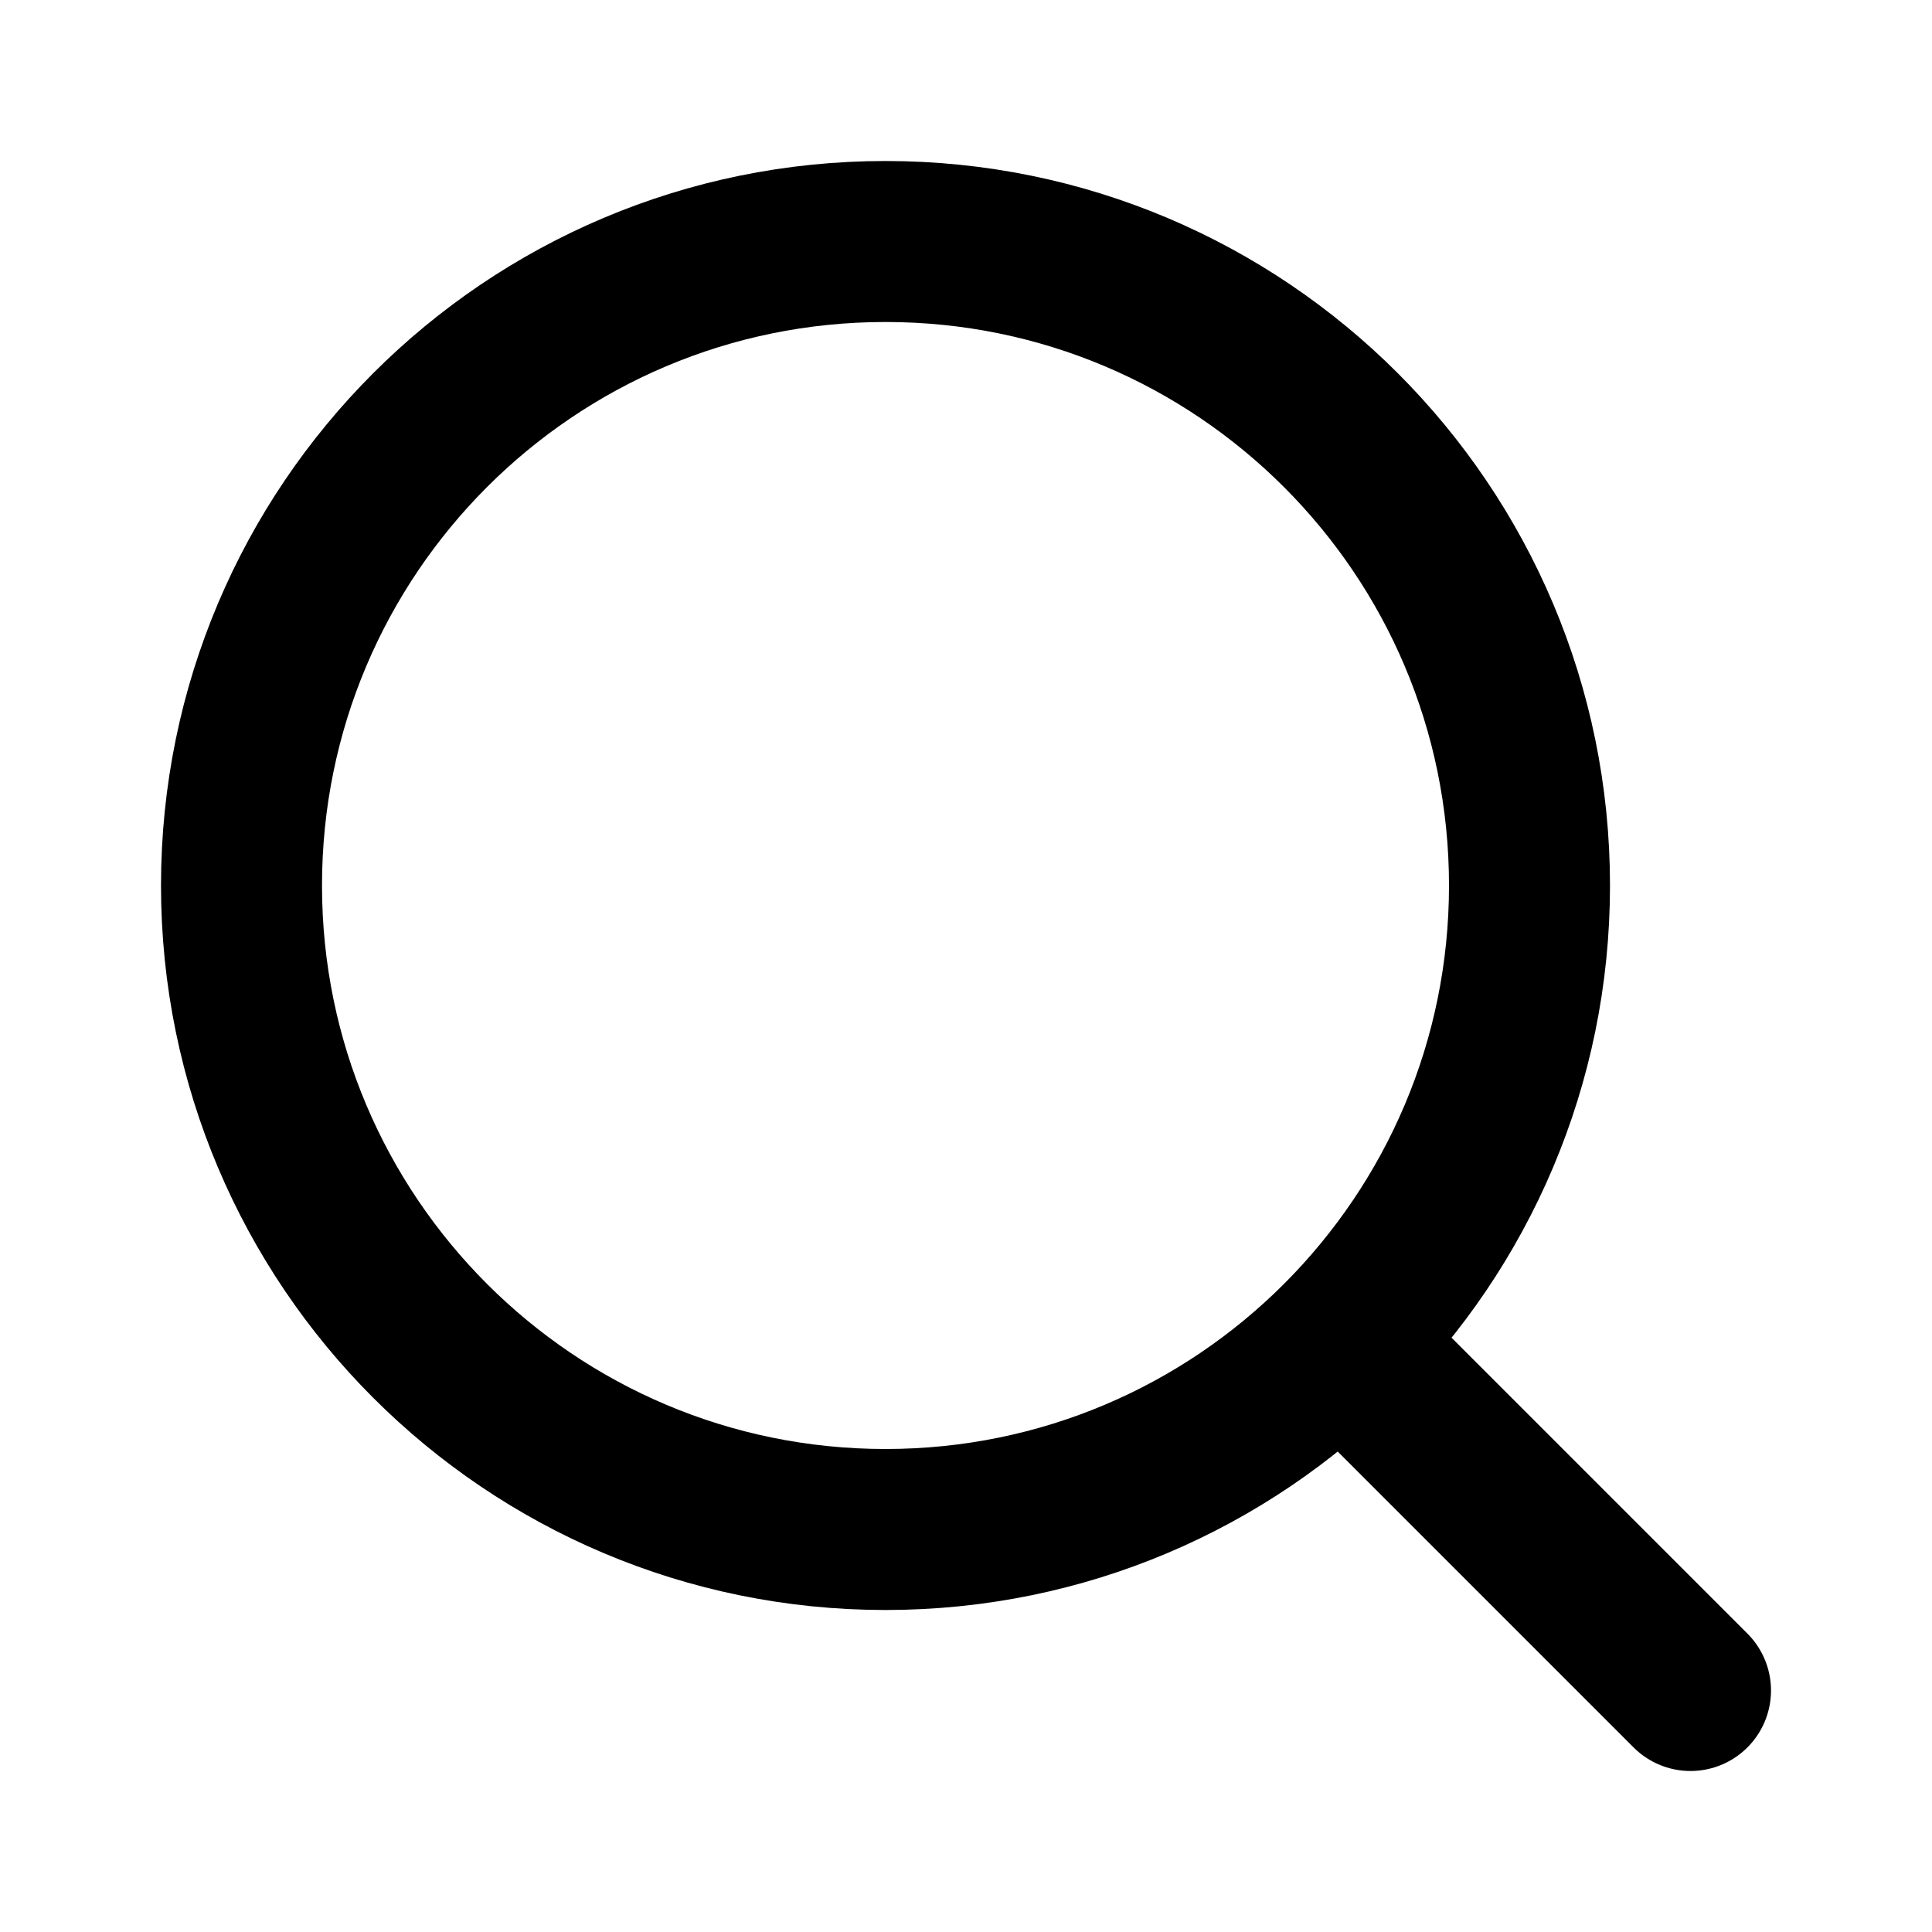
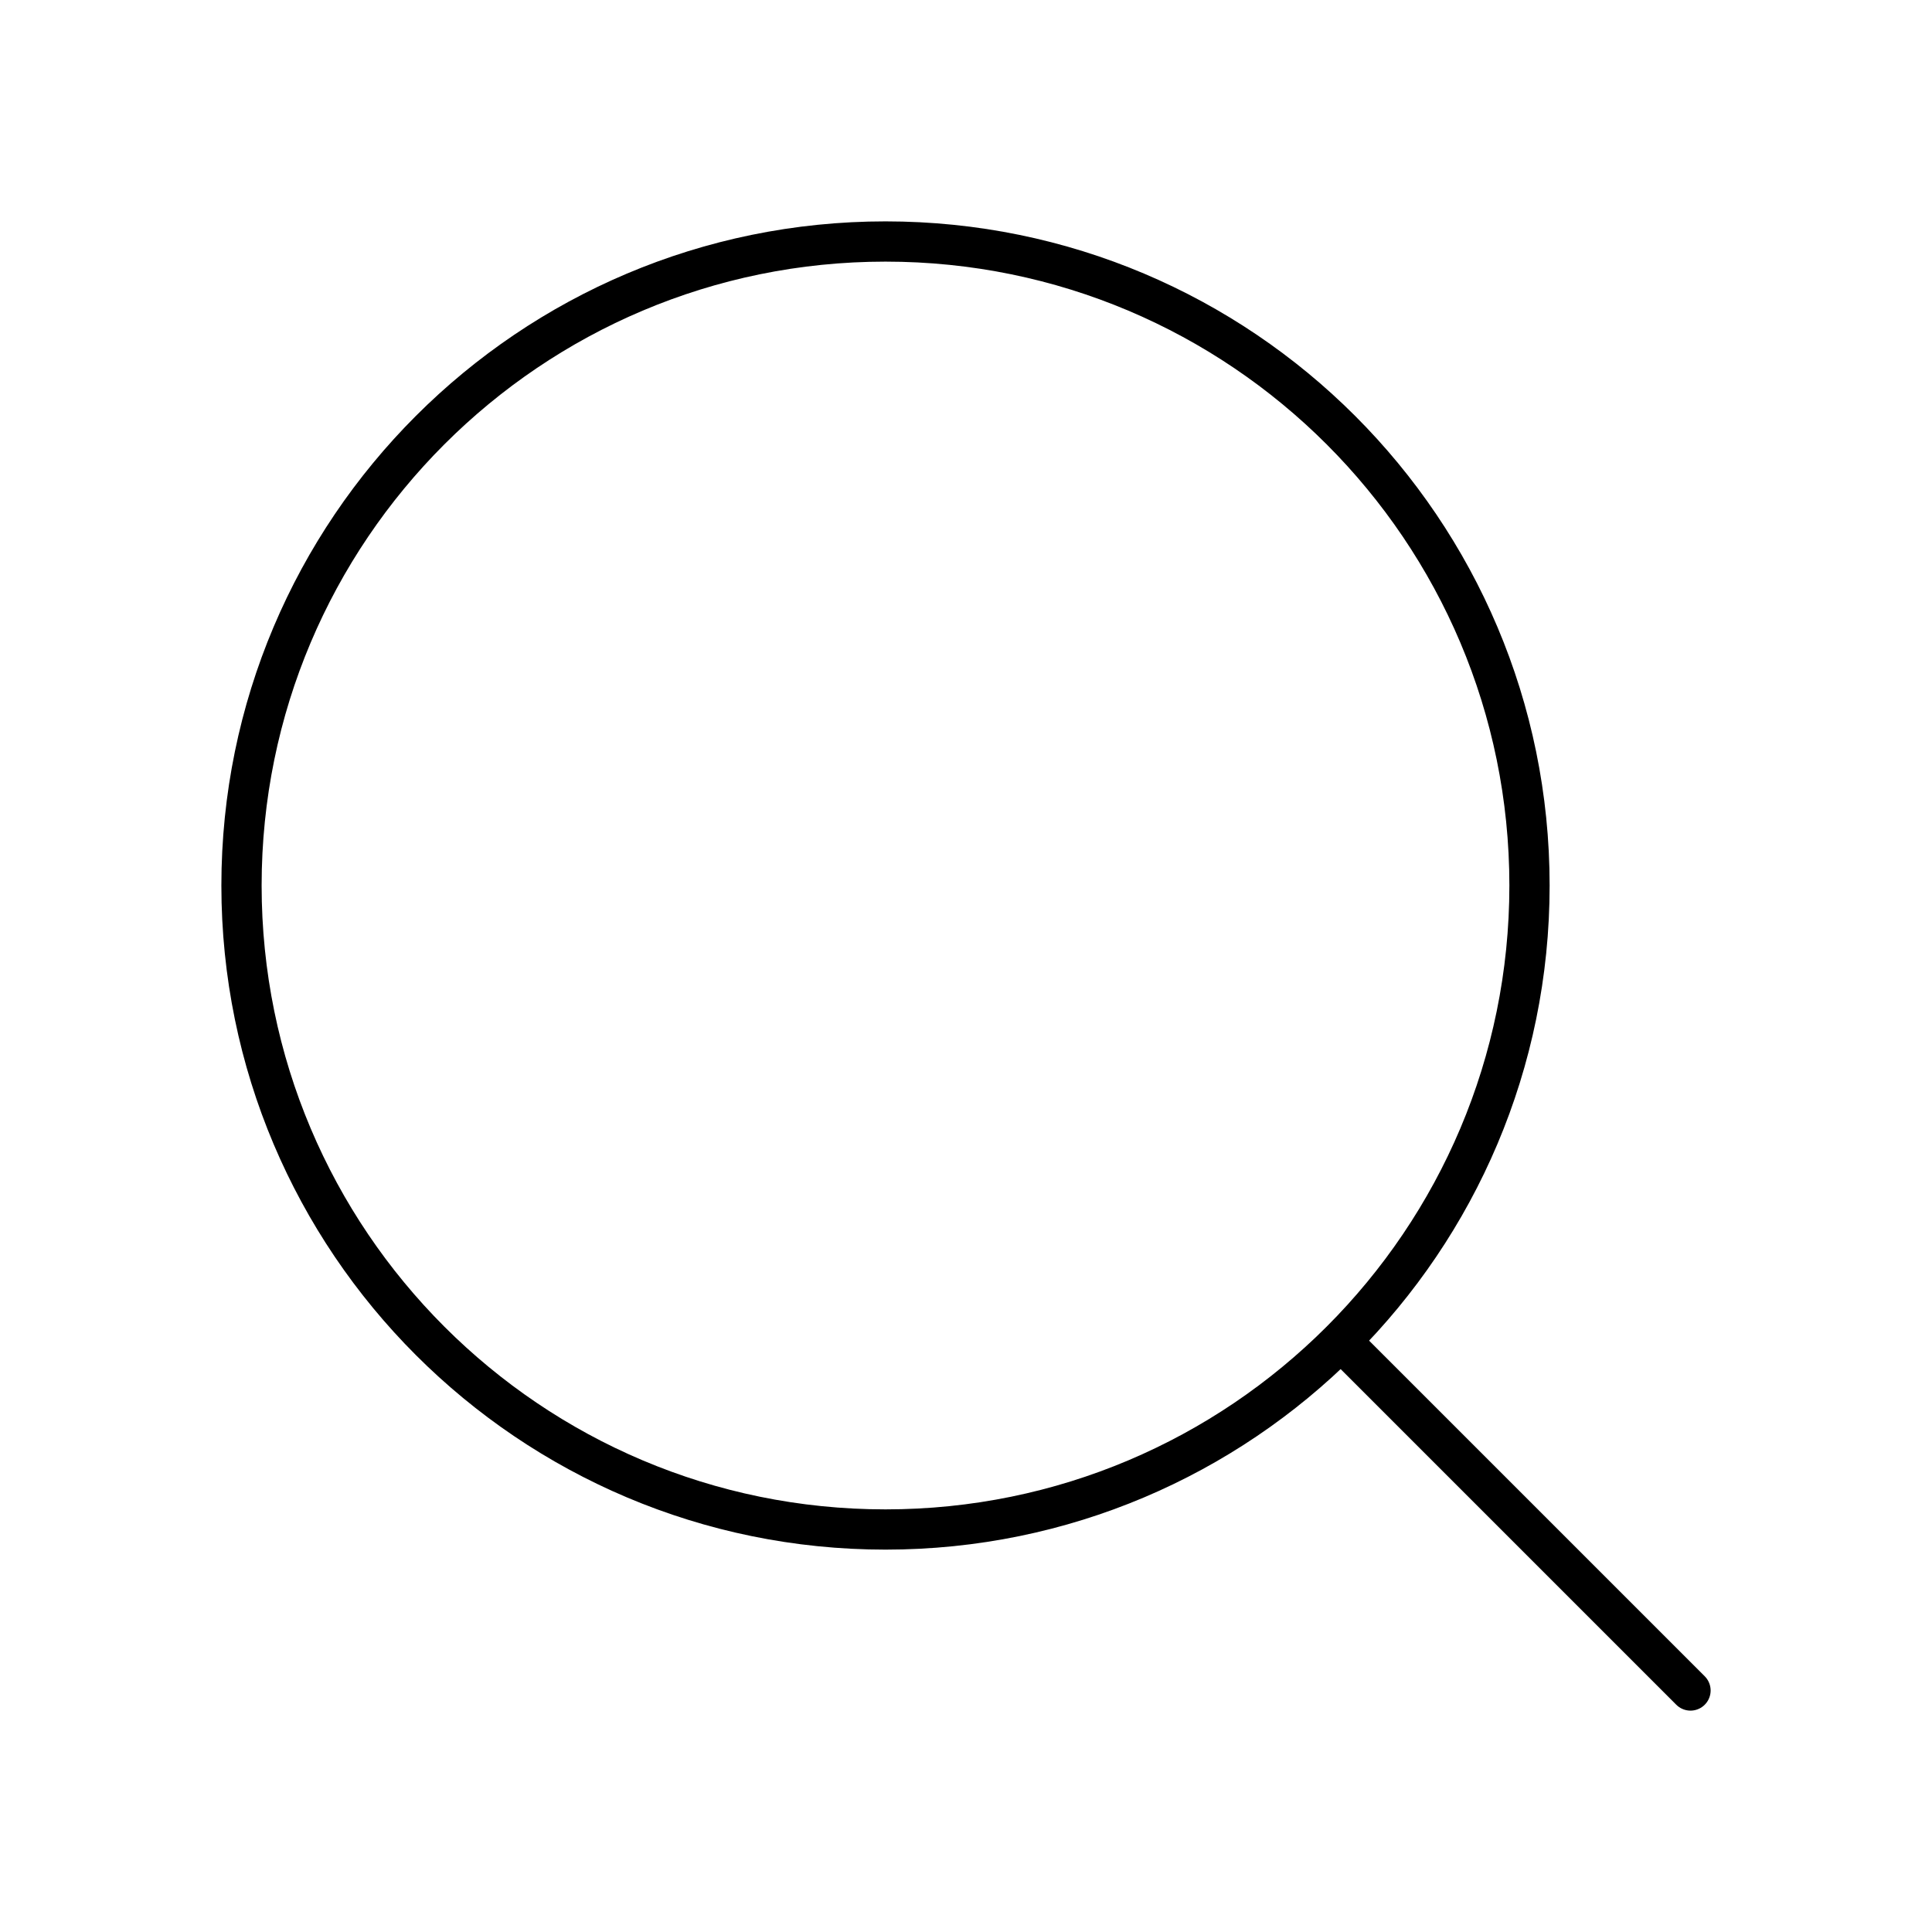
- <svg xmlns="http://www.w3.org/2000/svg" width="24" height="24" viewBox="0 0 24 24" fill="none" stroke="currentColor" stroke-width="2" stroke-linecap="round" stroke-linejoin="round" class="lucide lucide-search-icon lucide-search">
+ <svg xmlns="http://www.w3.org/2000/svg" width="212" height="212" viewBox="0 0 24 24" fill="none" stroke="currentColor" stroke-width="0.5" stroke-linecap="round" stroke-linejoin="round" class="lucide lucide-search-icon lucide-search">
  <path d="m21 21-4.34-4.34" />
  <circle cx="11" cy="11" r="8" />
</svg>
